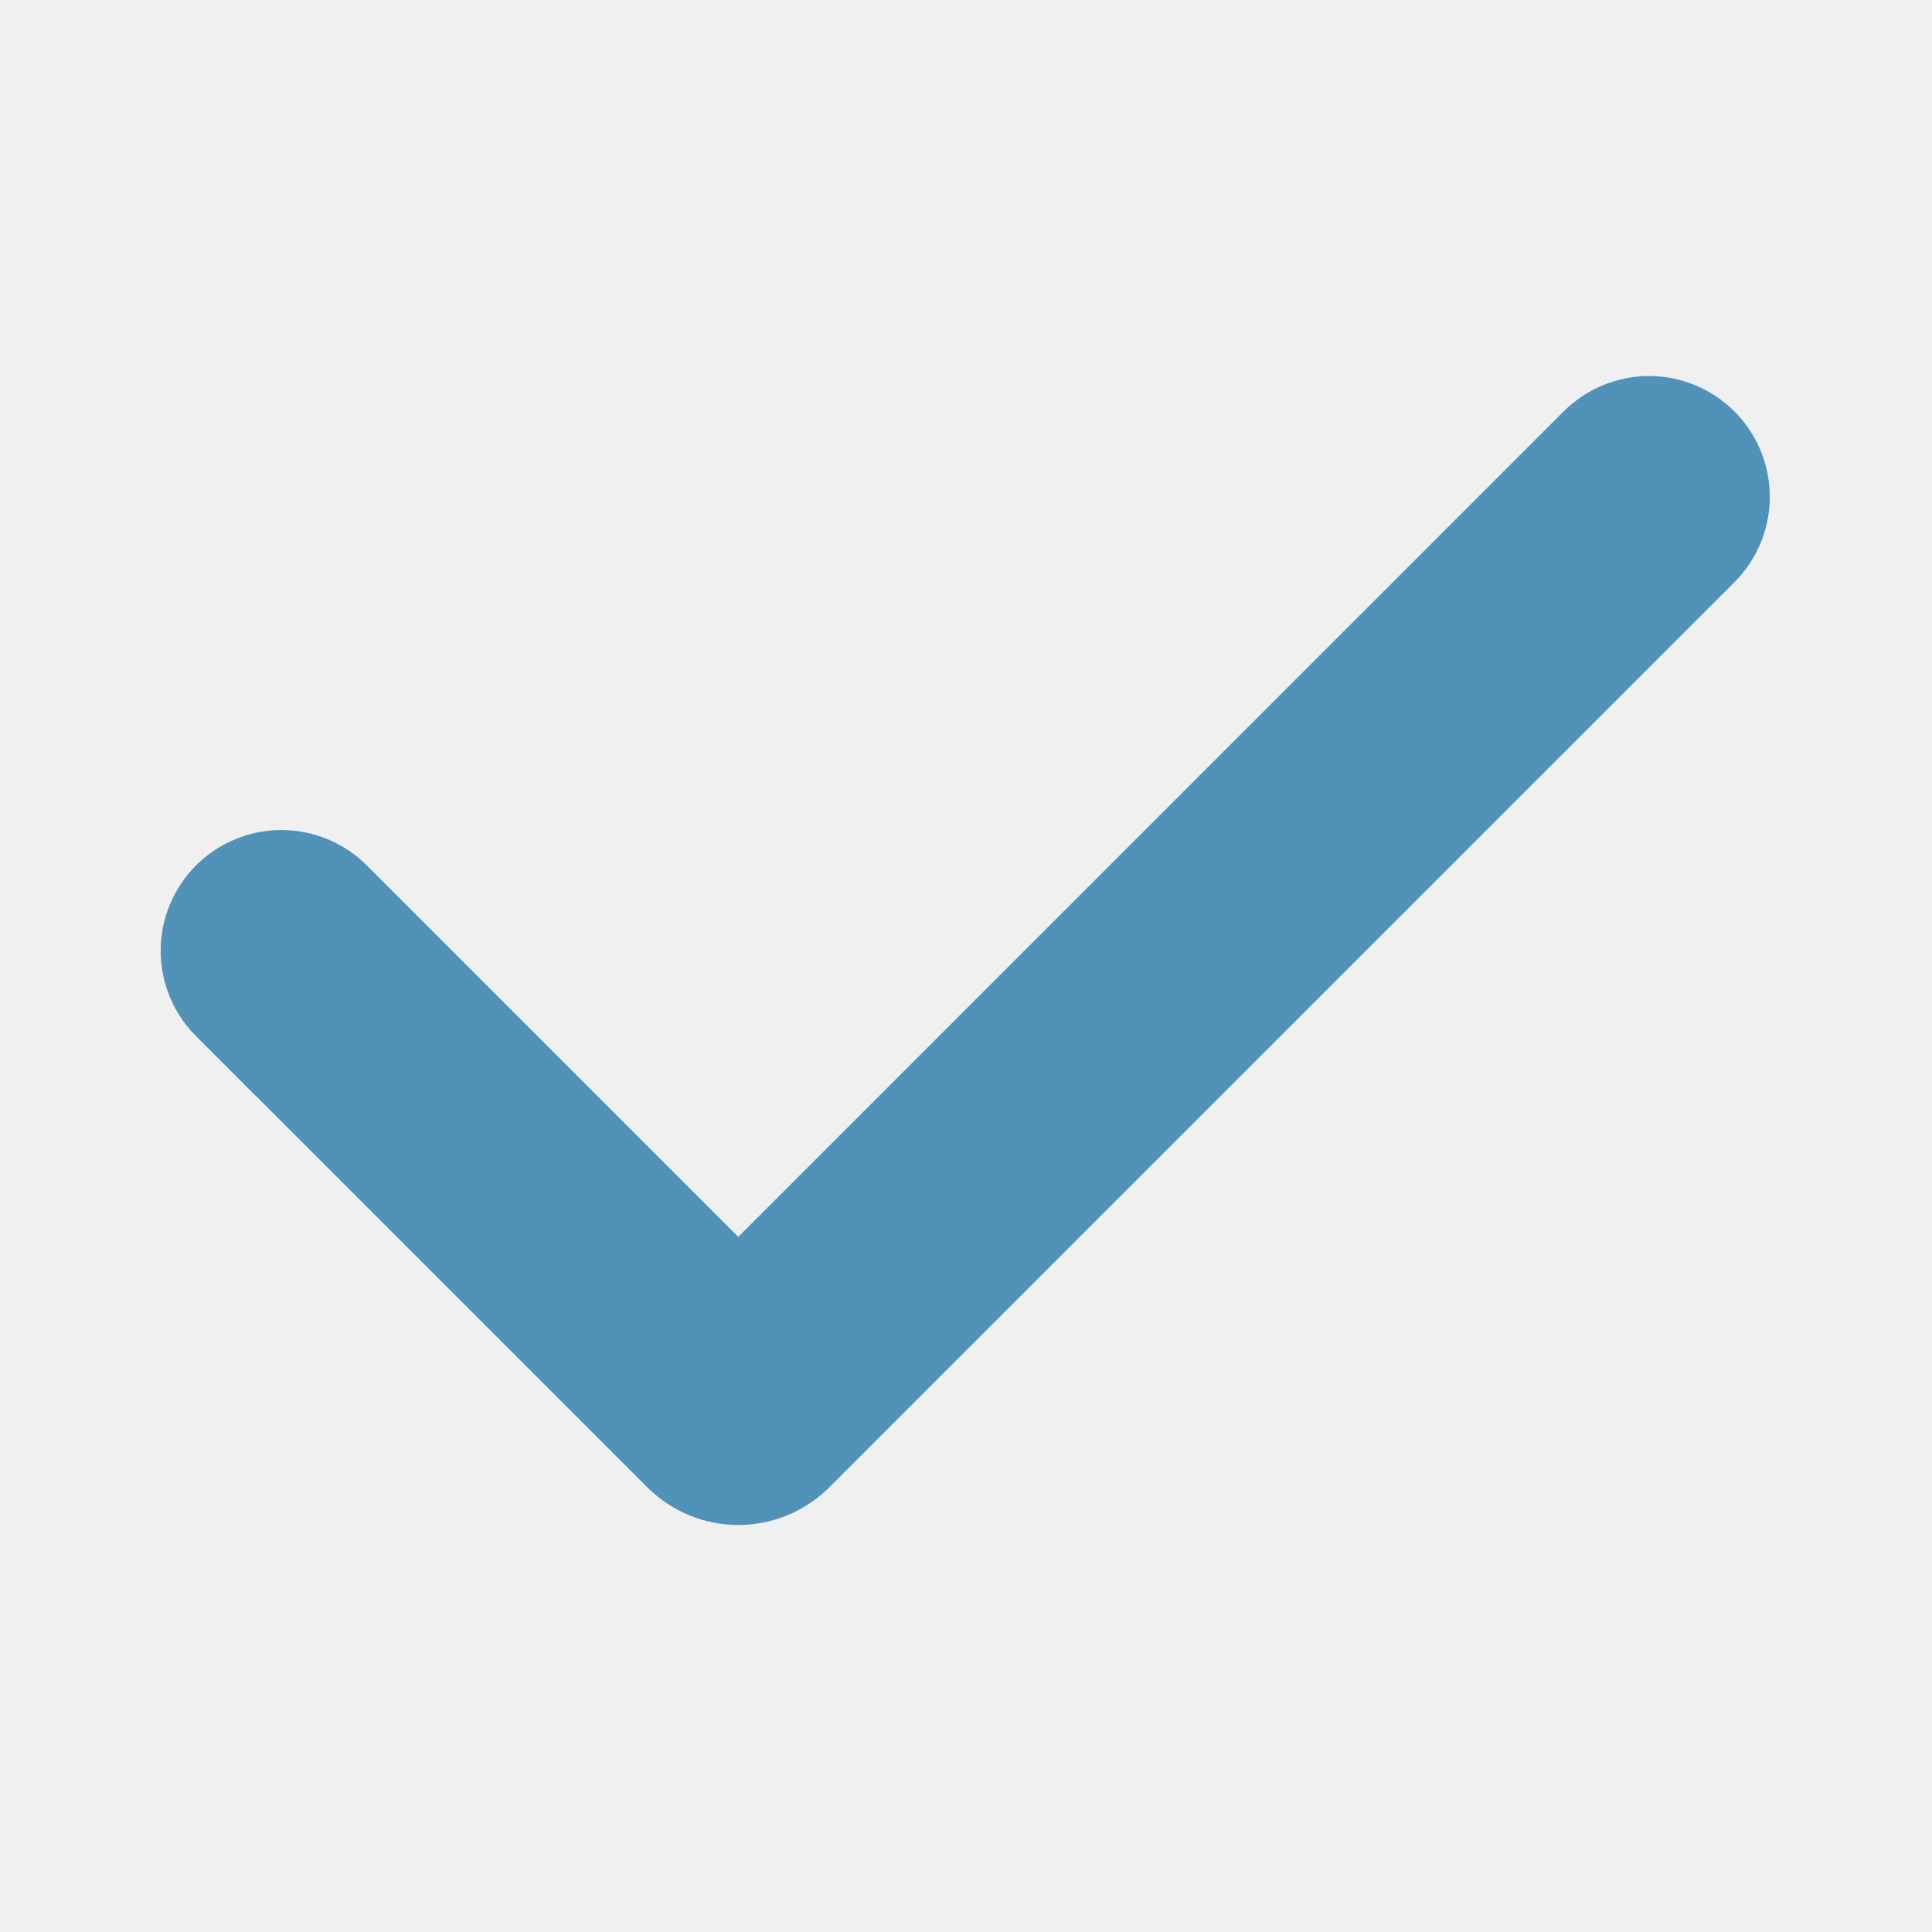
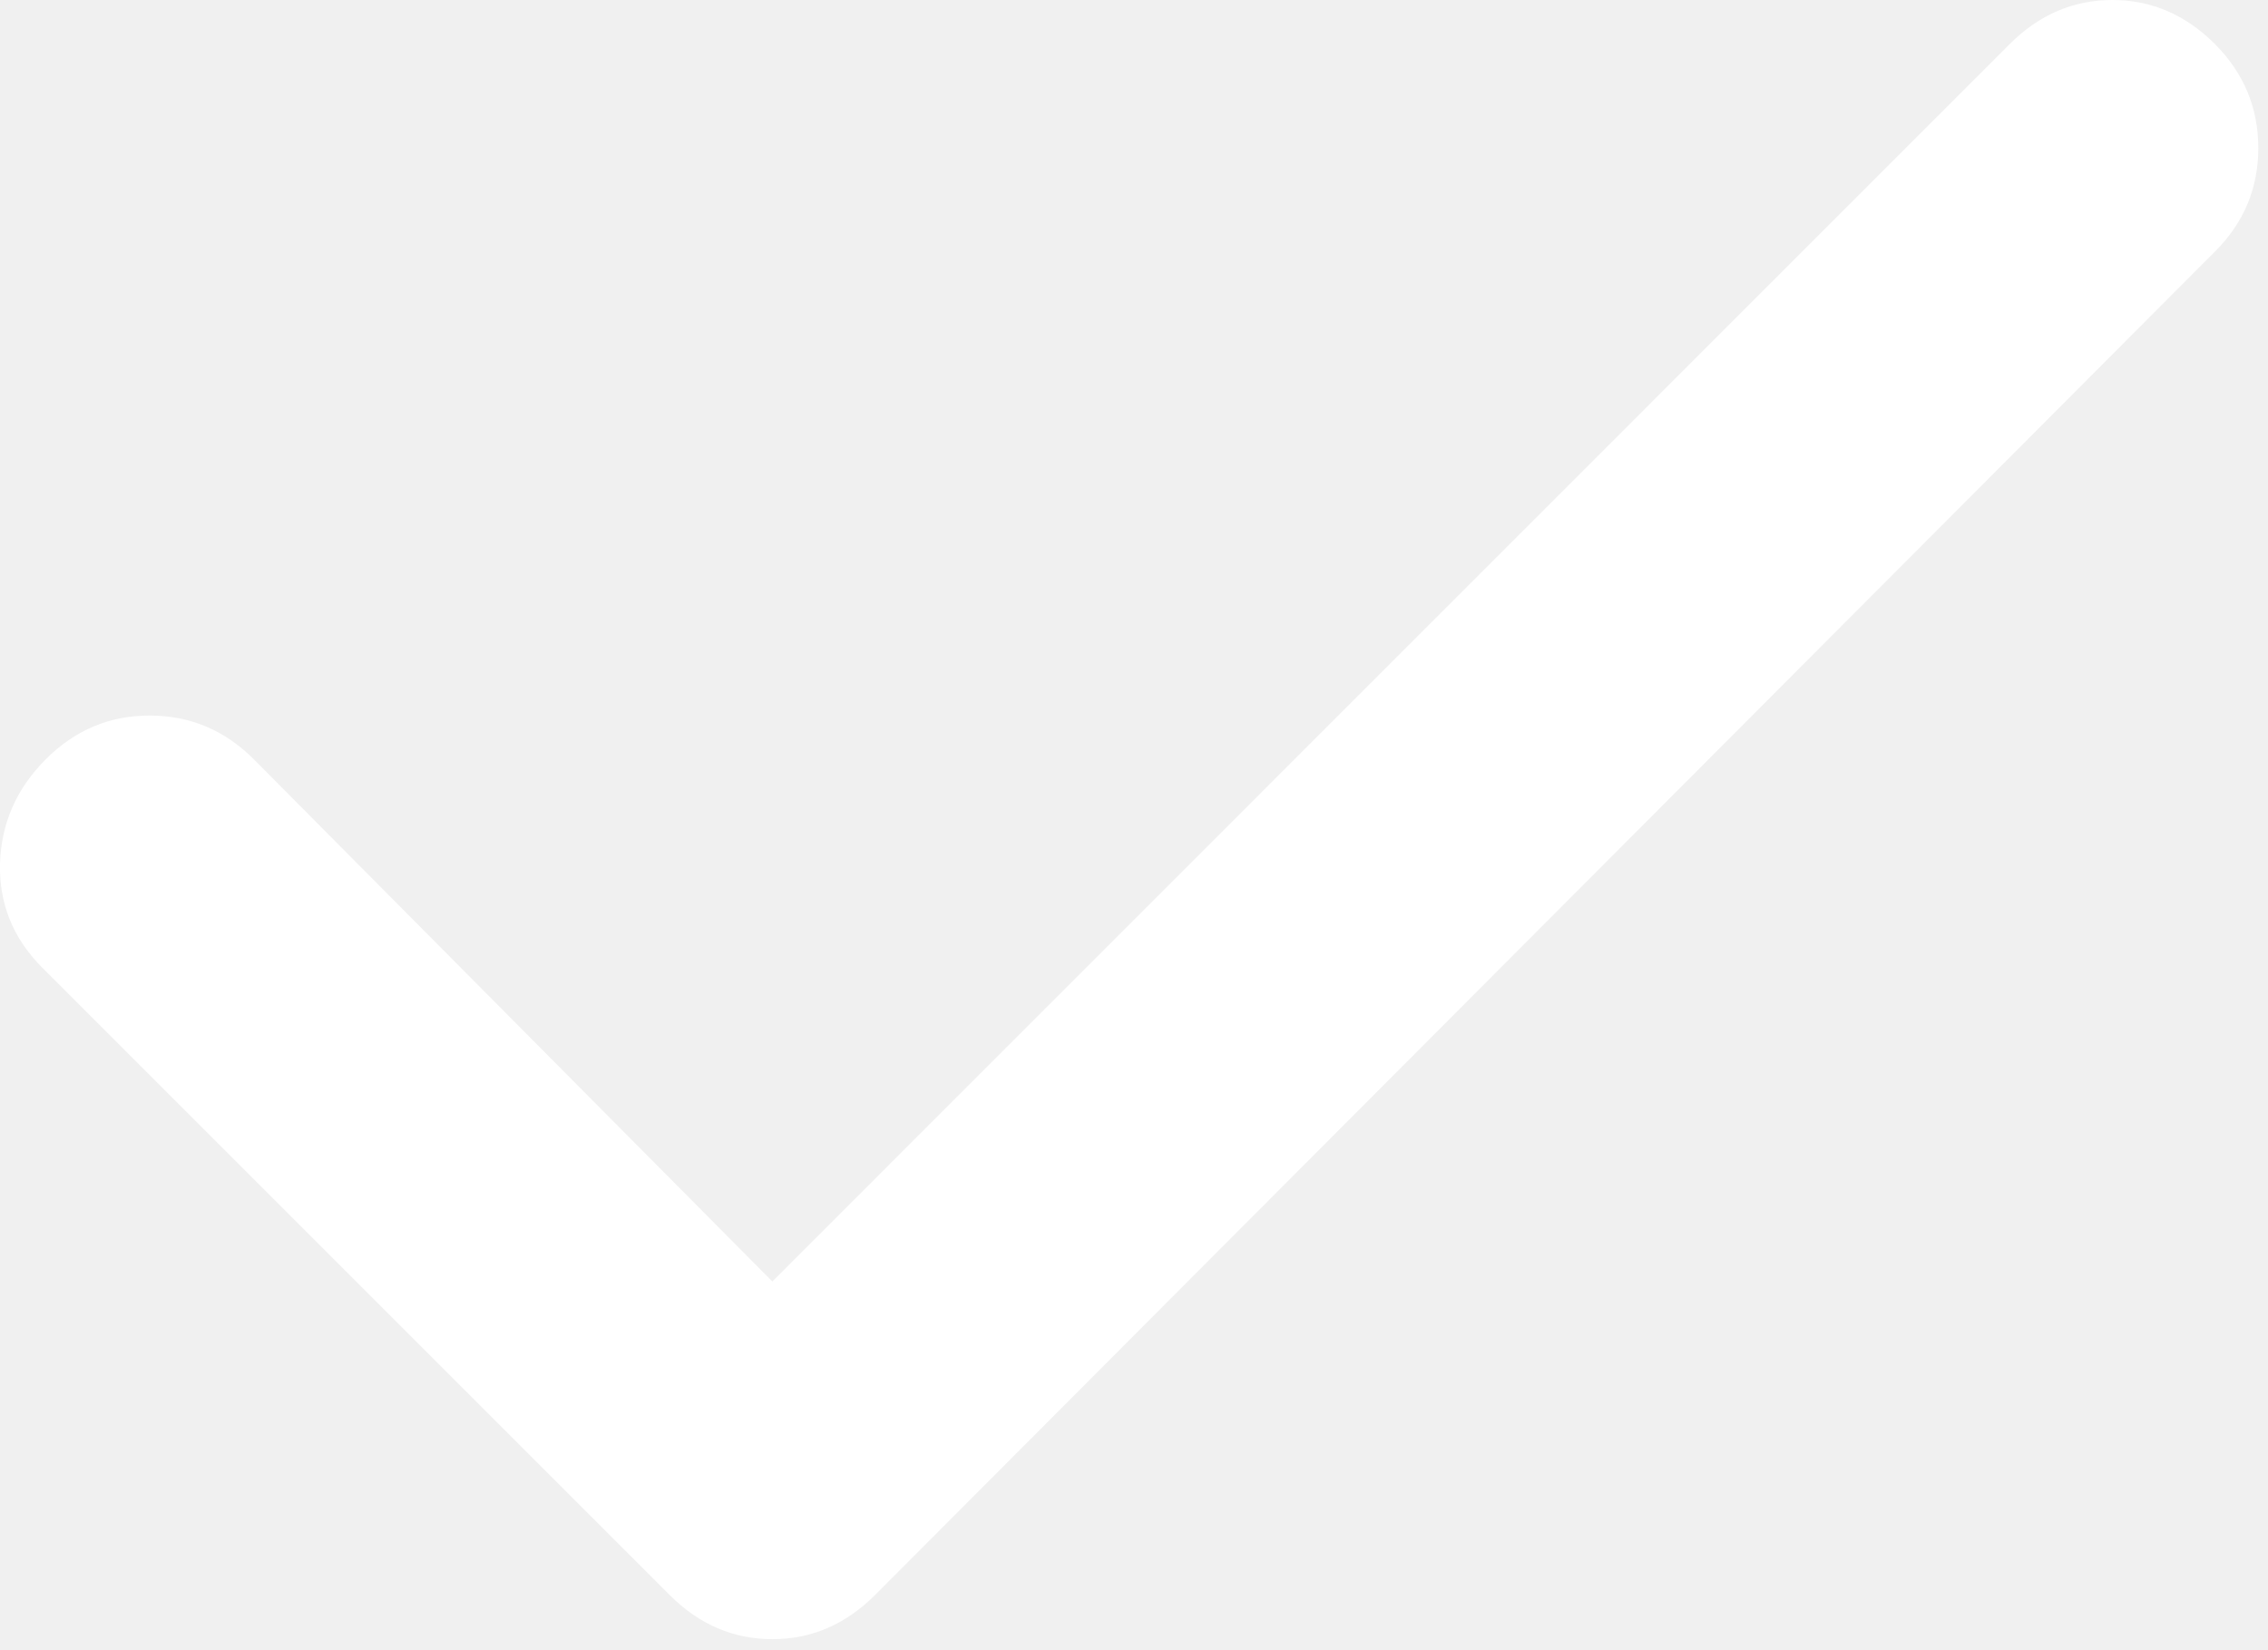
- <svg xmlns="http://www.w3.org/2000/svg" width="24" height="24" viewBox="0 0 24 24" fill="none">
-   <path fill-rule="evenodd" clip-rule="evenodd" d="M21.546 5.111C21.827 5.392 21.985 5.774 21.985 6.172C21.985 6.569 21.827 6.951 21.546 7.232L10.303 18.475C10.154 18.624 9.978 18.741 9.784 18.822C9.59 18.902 9.382 18.944 9.171 18.944C8.961 18.944 8.753 18.902 8.559 18.822C8.365 18.741 8.189 18.624 8.04 18.475L2.454 12.89C2.311 12.752 2.196 12.586 2.118 12.403C2.039 12.22 1.998 12.023 1.996 11.824C1.994 11.625 2.032 11.427 2.108 11.243C2.183 11.059 2.295 10.891 2.435 10.75C2.576 10.61 2.744 10.498 2.928 10.423C3.112 10.347 3.31 10.309 3.509 10.311C3.708 10.313 3.905 10.354 4.088 10.433C4.271 10.511 4.437 10.626 4.575 10.769L9.171 15.365L19.424 5.111C19.563 4.972 19.729 4.861 19.911 4.786C20.093 4.71 20.288 4.671 20.485 4.671C20.682 4.671 20.877 4.71 21.059 4.786C21.241 4.861 21.407 4.972 21.546 5.111Z" fill="#5092B8" />
+ <svg xmlns="http://www.w3.org/2000/svg" width="11" height="8" viewBox="0 0 11 8" fill="none">
+   <path d="M3.746 6.216L9.749 0.212C9.891 0.071 10.056 0 10.245 0C10.434 0 10.599 0.071 10.741 0.212C10.883 0.354 10.953 0.523 10.953 0.718C10.953 0.913 10.883 1.081 10.741 1.222L4.242 7.739C4.1 7.88 3.935 7.951 3.746 7.951C3.557 7.951 3.392 7.88 3.25 7.739L0.204 4.693C0.063 4.551 -0.005 4.383 0 4.188C0.006 3.994 0.08 3.825 0.222 3.683C0.364 3.541 0.533 3.47 0.727 3.471C0.922 3.471 1.09 3.542 1.231 3.683L3.746 6.216Z" fill="white" />
</svg>
